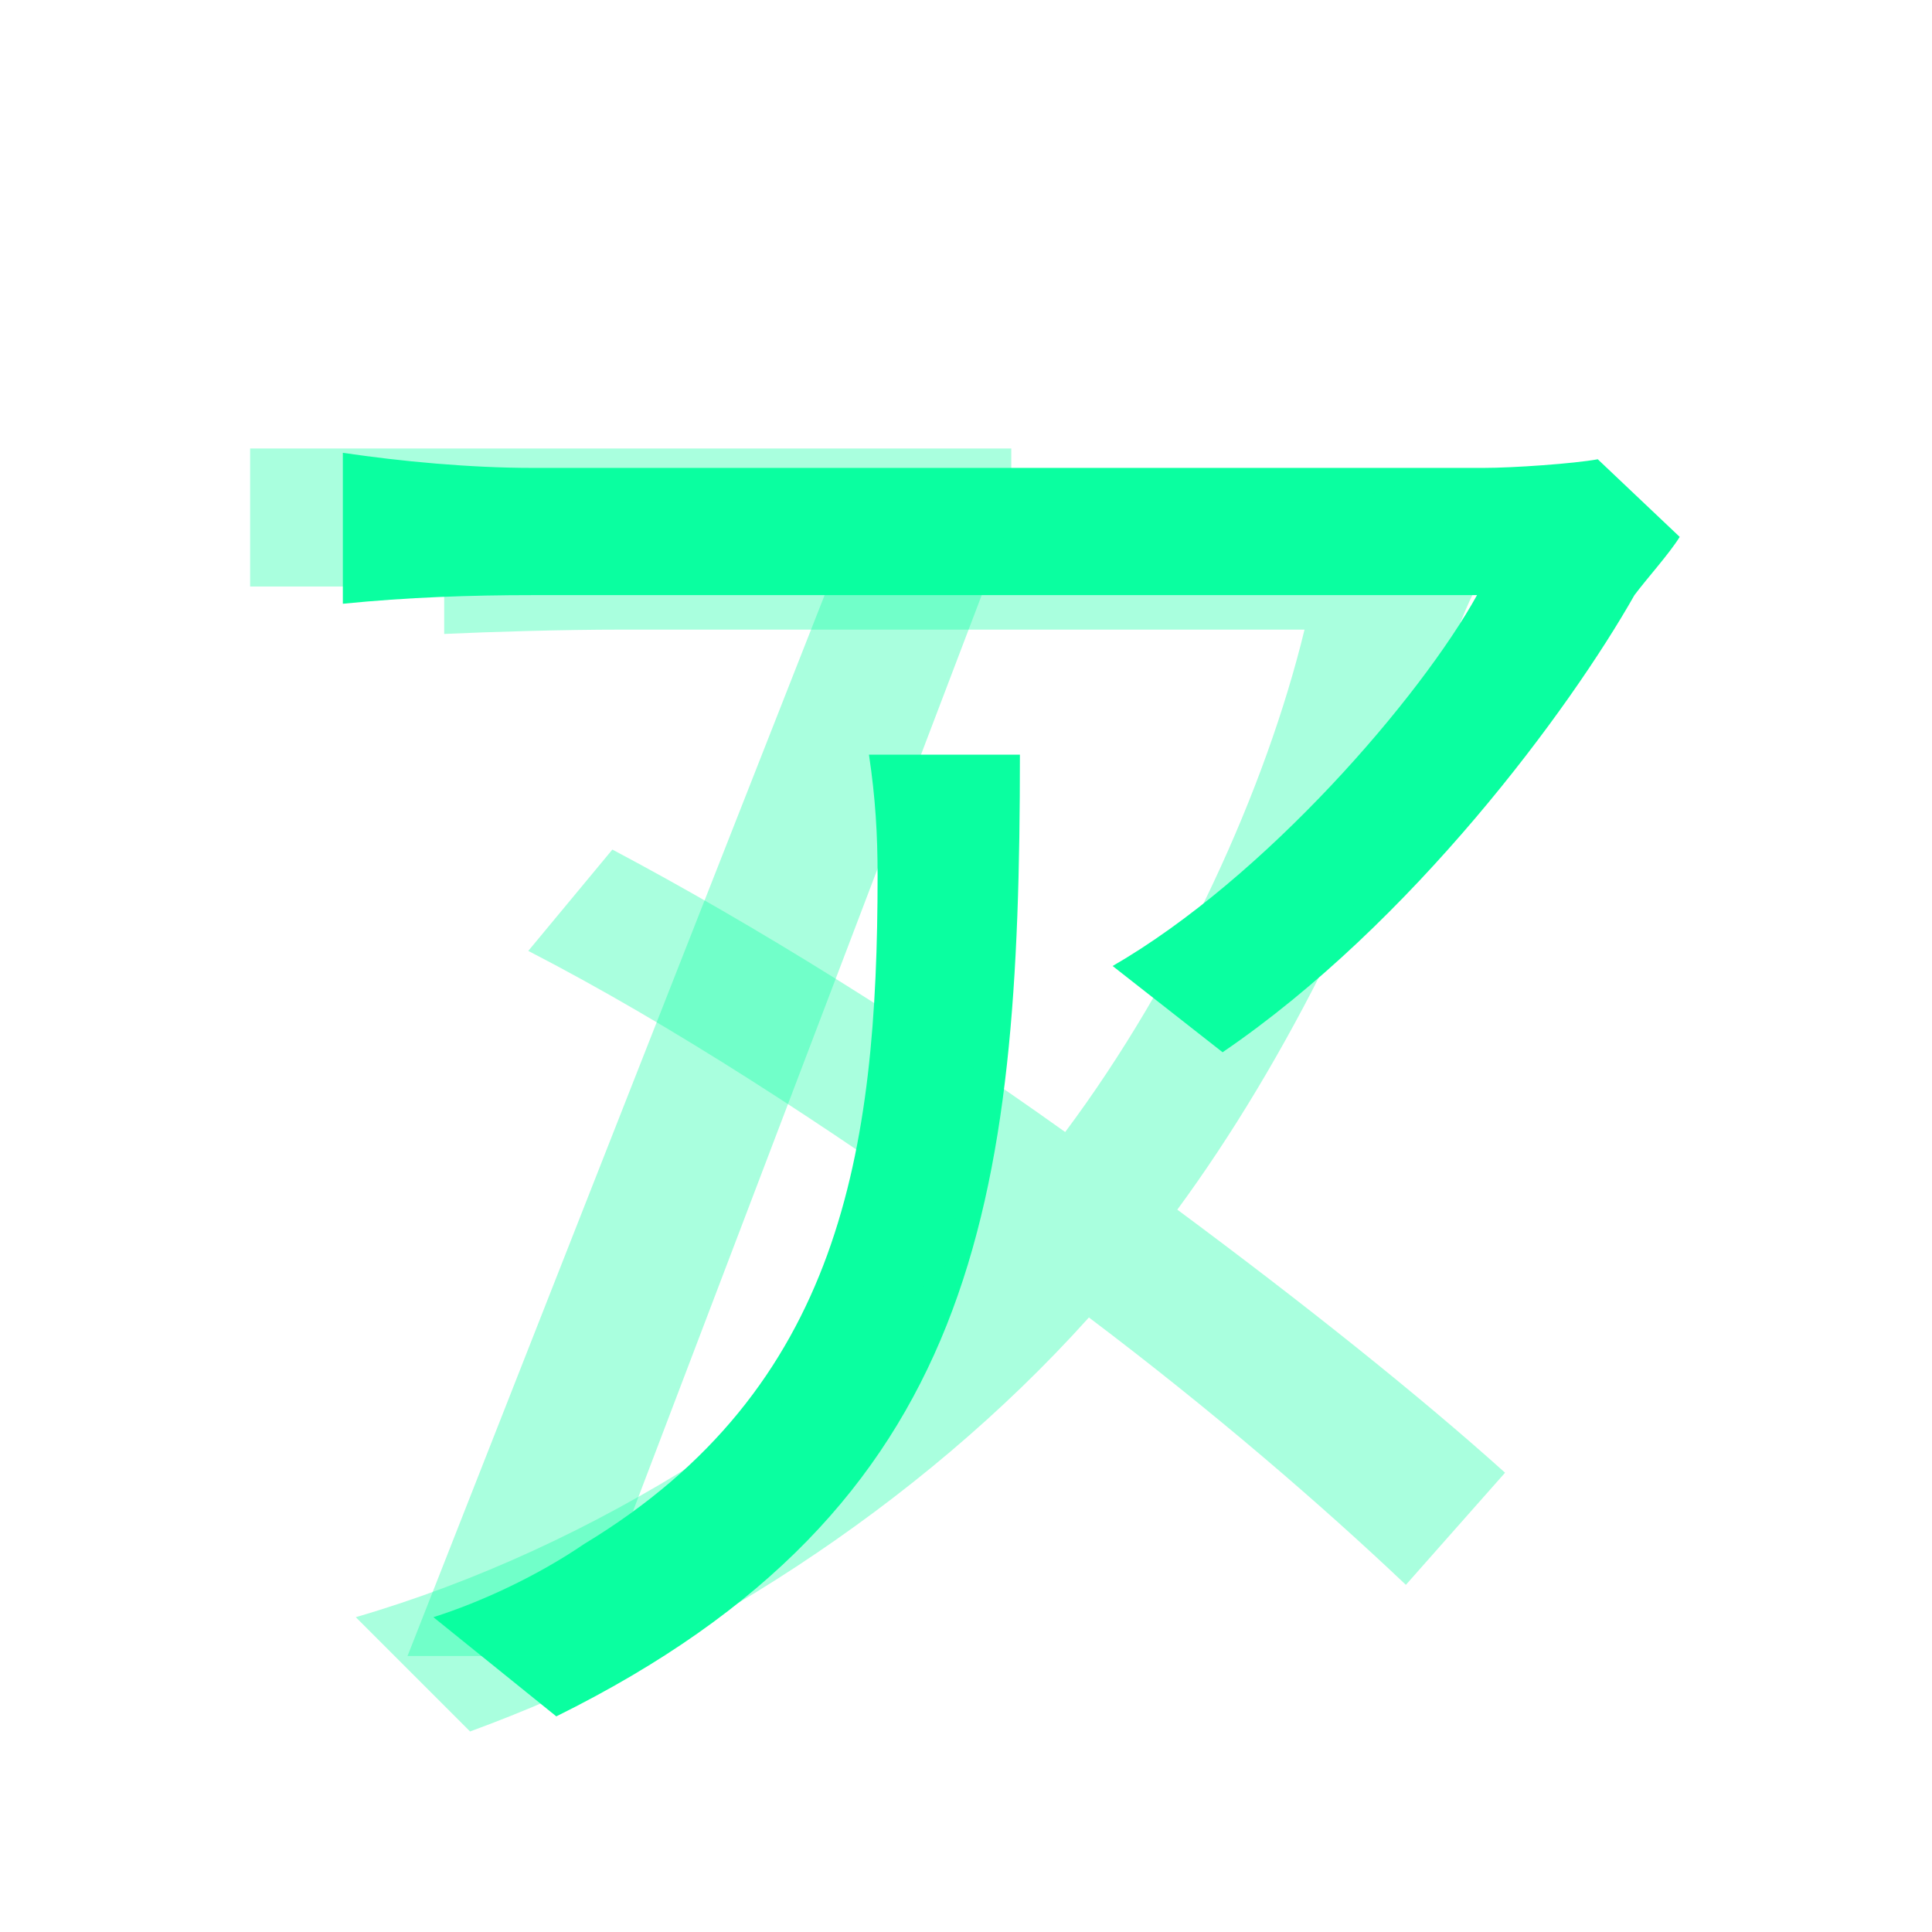
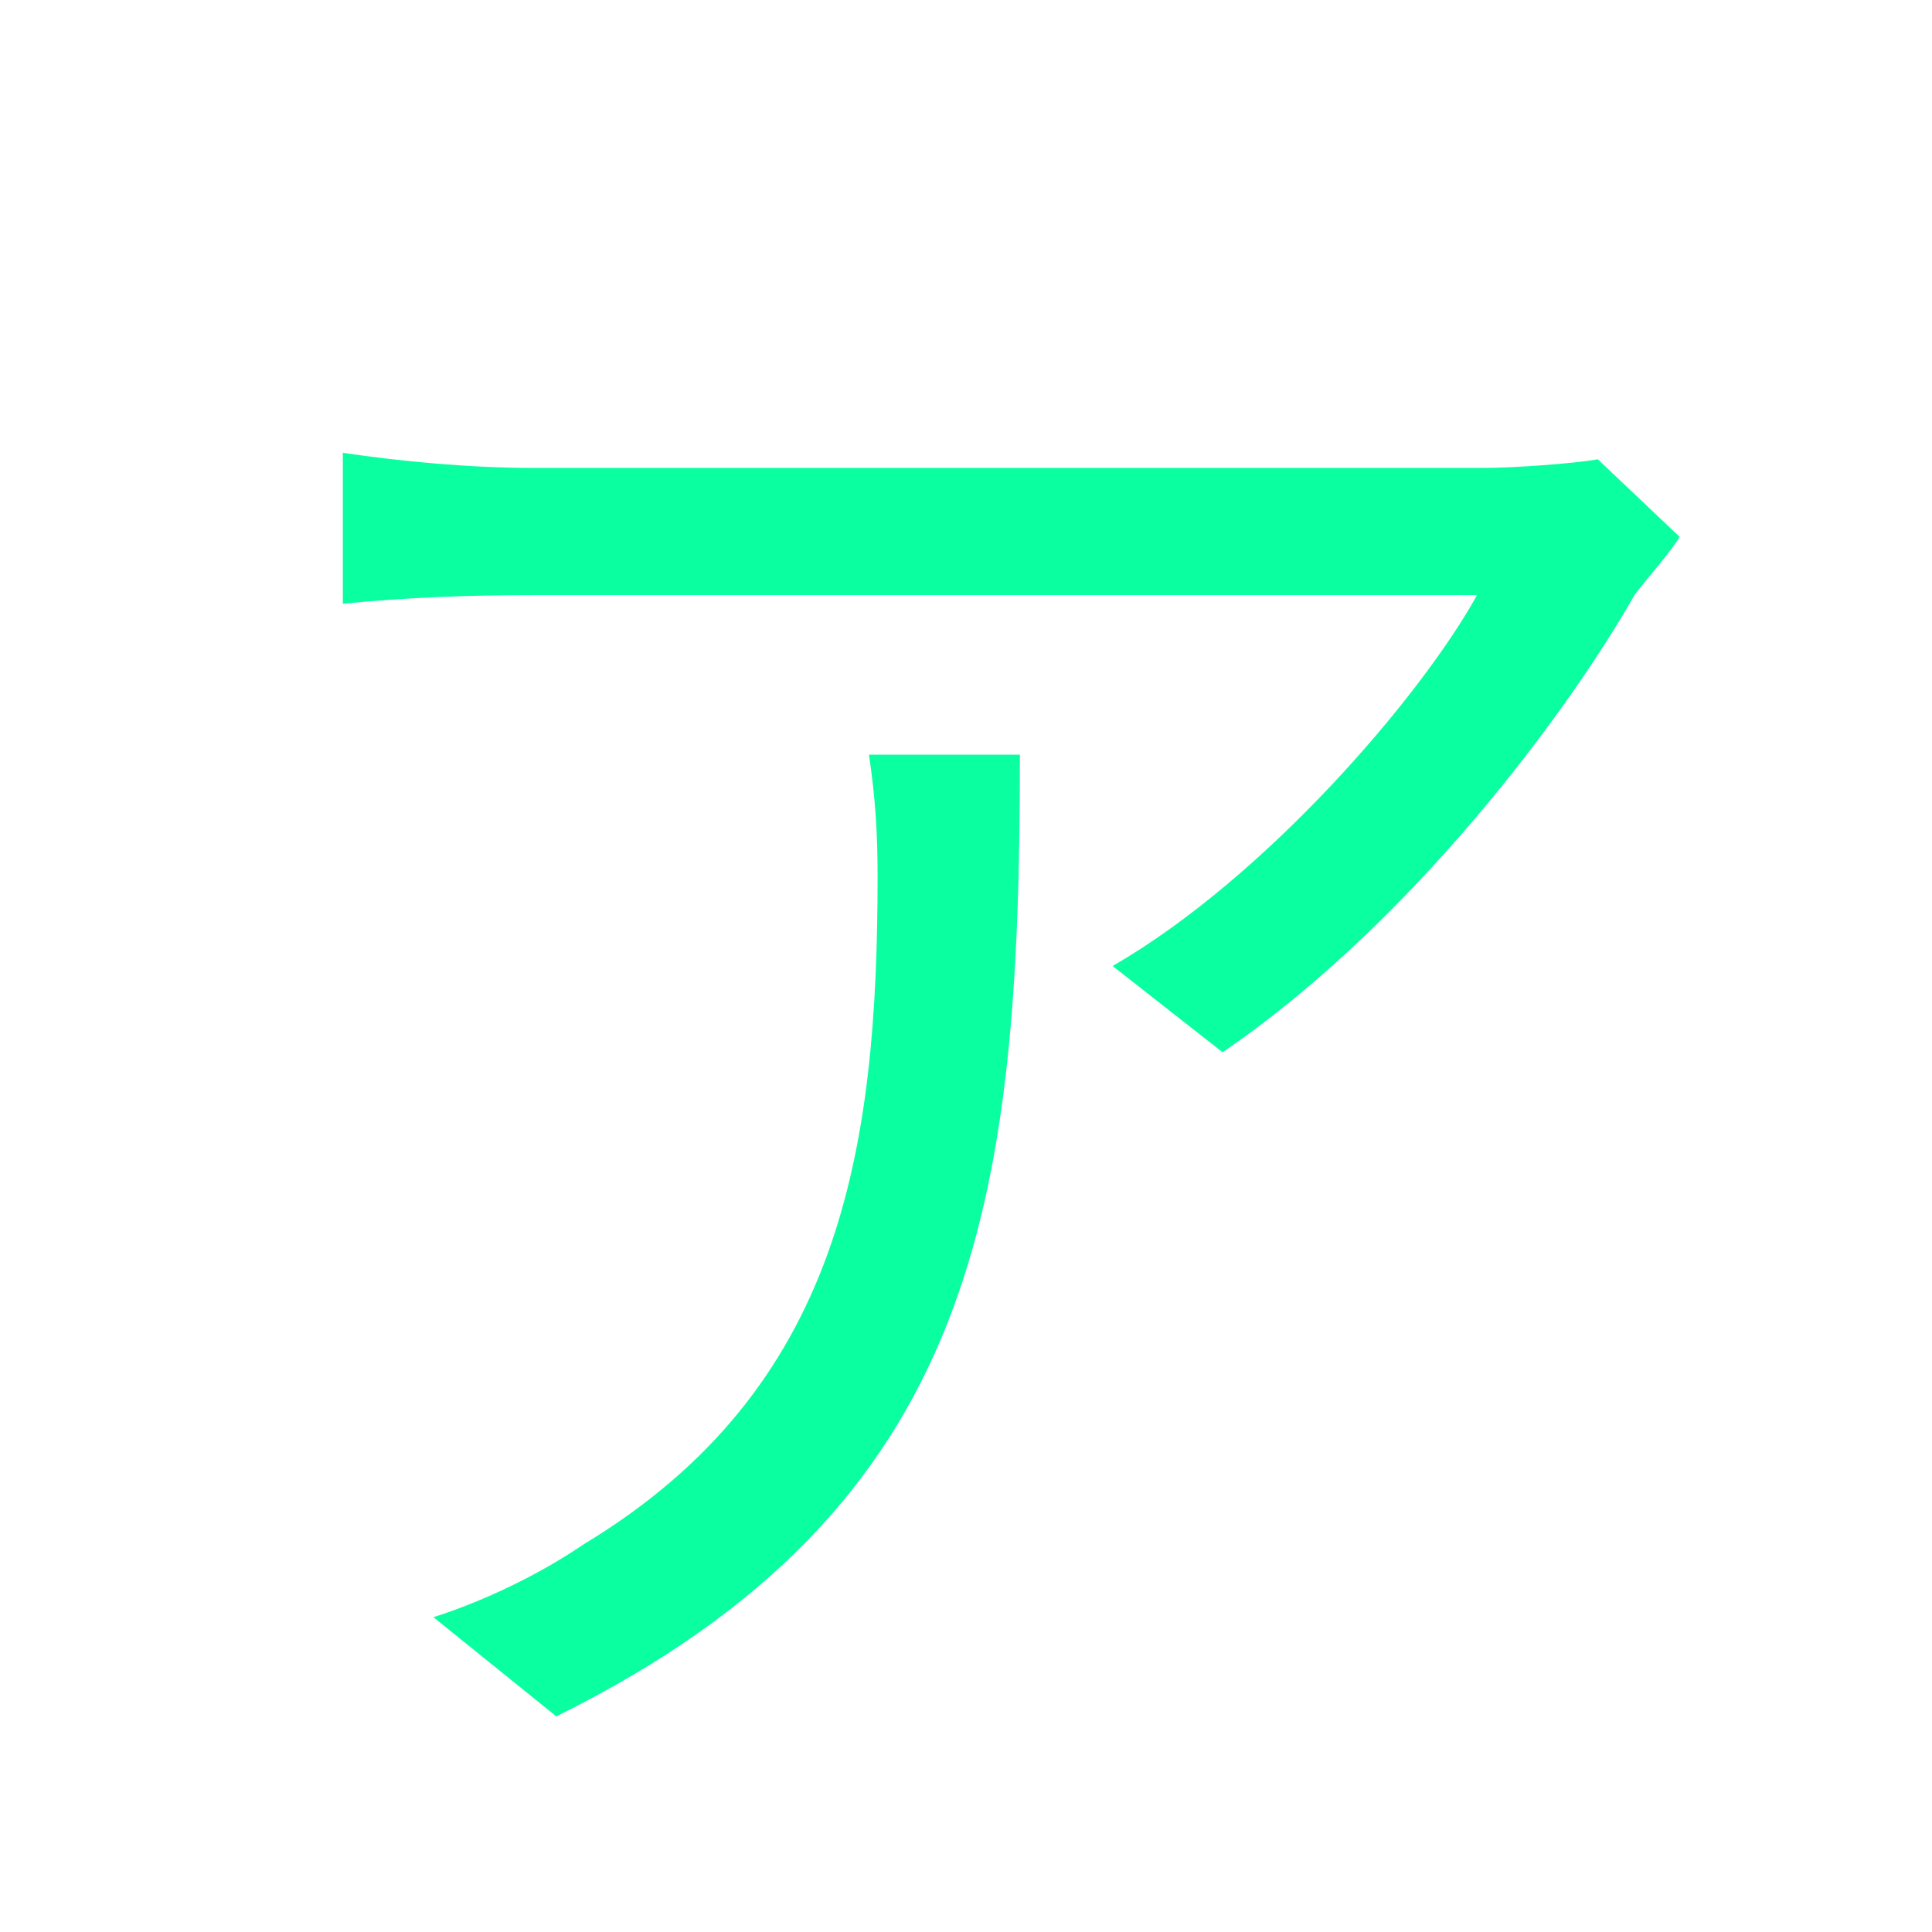
<svg xmlns="http://www.w3.org/2000/svg" viewBox="0 0 14 14">
-   <style>text{font:12px ui-monospace,monospace;fill:#0affa0;opacity:.35;animation:k 1.8s ease-in-out infinite}text:first-of-type{opacity:1}text+text{animation-delay:-.6s}text+text+text{animation-delay:-1.2s}@keyframes k{0%,100%{opacity:1}50%{opacity:.35}}@media(prefers-reduced-motion:reduce){text{animation:none}text:first-of-type{opacity:1}}</style>
+   <style>text{font:12px ui-monospace,monospace;fill:#0affa0;opacity:0;animation:k 1.8s ease-in-out infinite}text:first-of-type{opacity:1}text+text{animation-delay:-.6s}text+text+text{animation-delay:-1.2s}@keyframes k{0%,100%{opacity:0}8%,28%{opacity:1}40%{opacity:0}}@media(prefers-reduced-motion:reduce){text{animation:none}text:first-of-type{opacity:1}}</style>
  <text x="1" y="12">ア</text>
  <text x="1" y="12">7</text>
  <text x="1" y="12">ヌ</text>
</svg>
